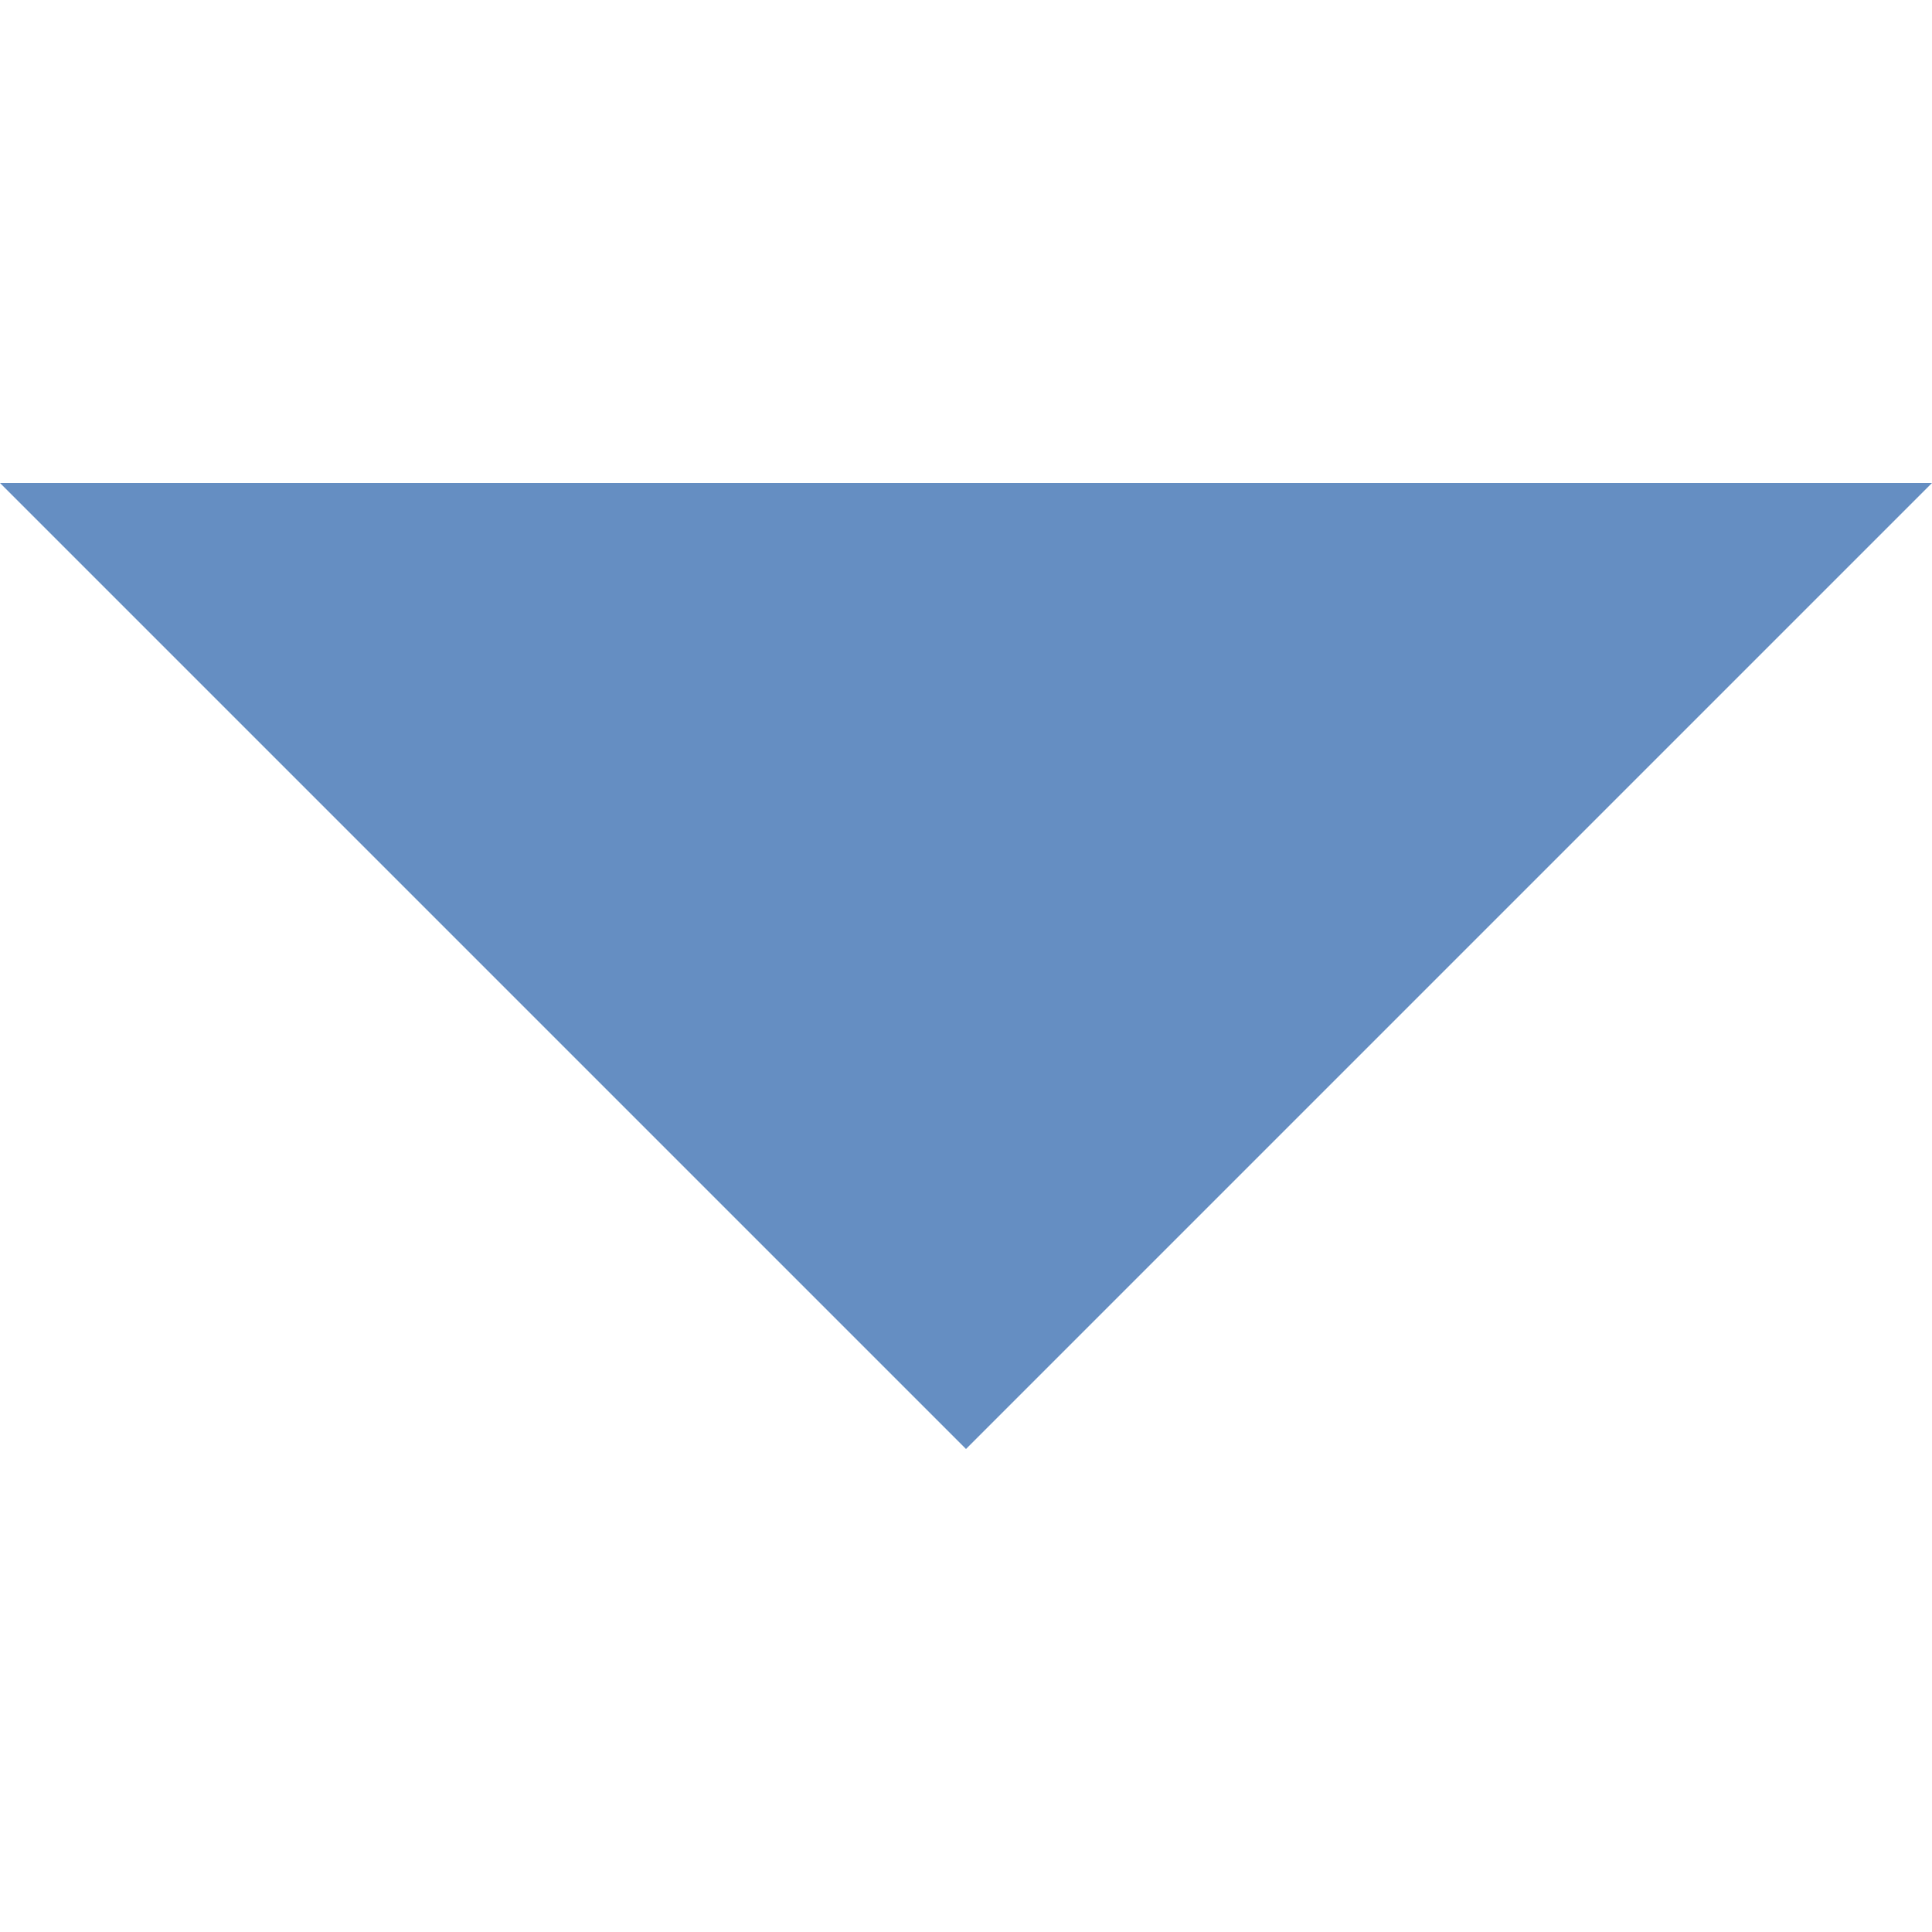
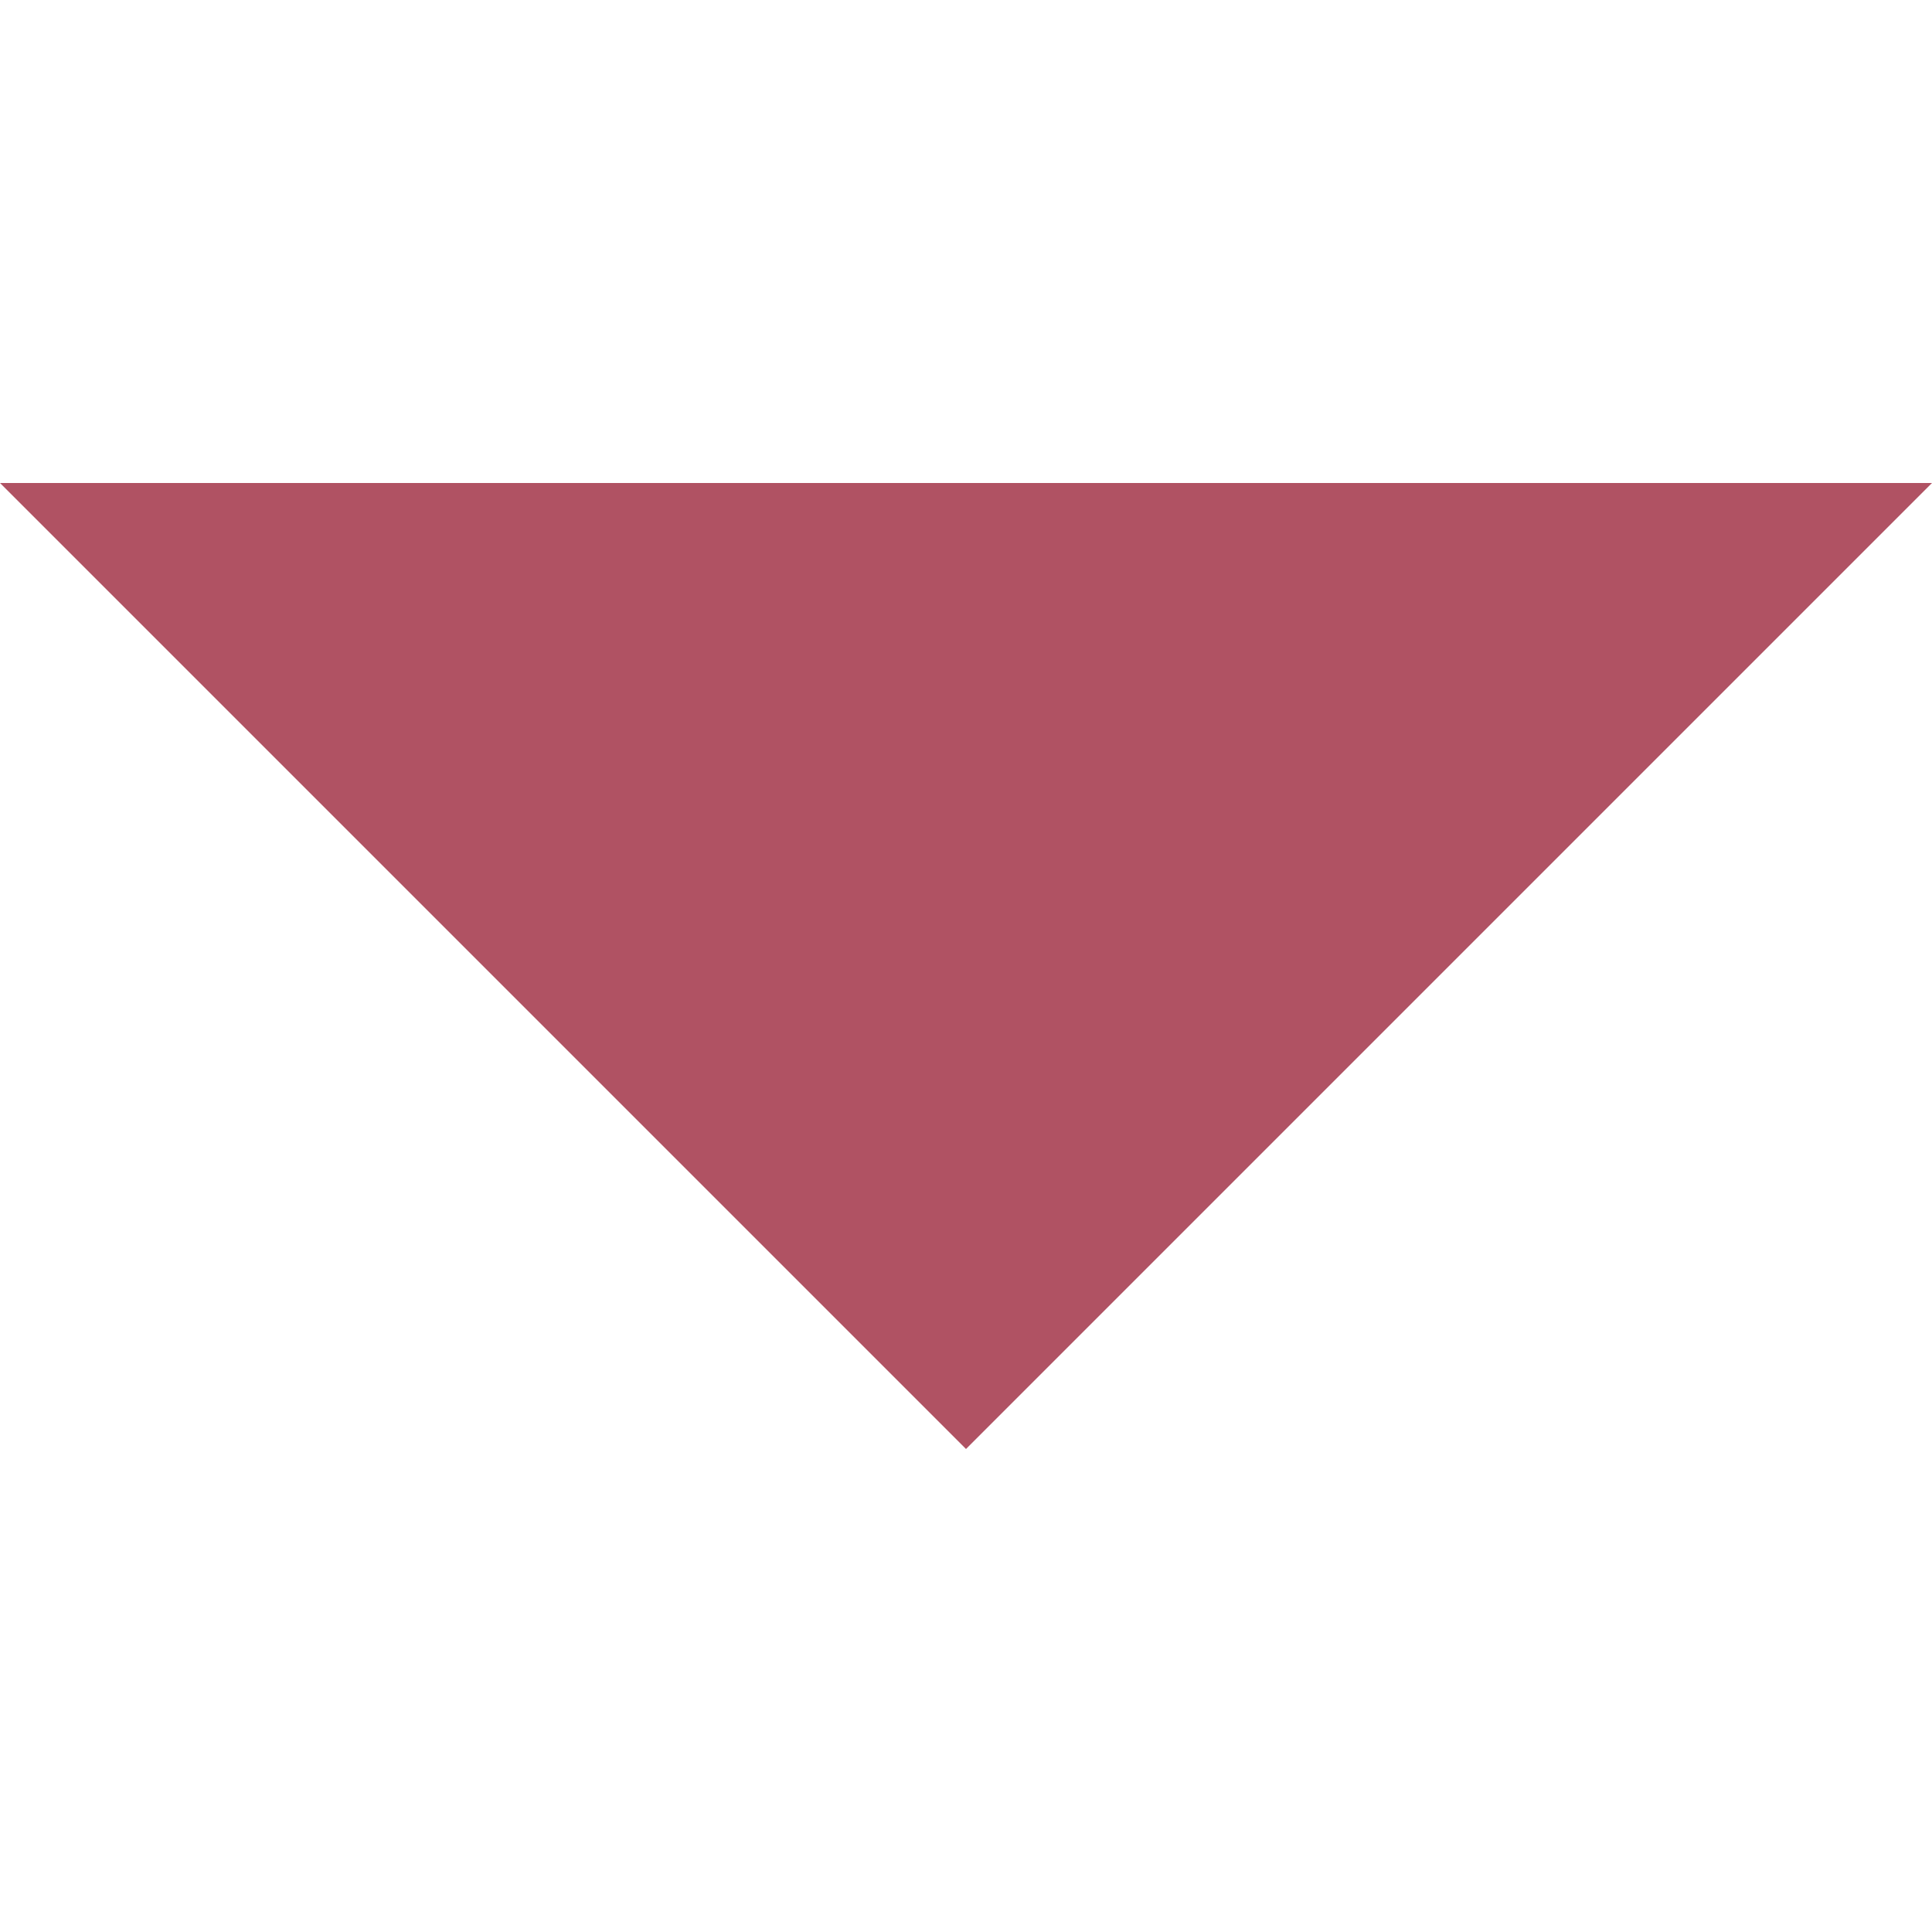
<svg xmlns="http://www.w3.org/2000/svg" id="Capa_1" style="enable-background:new 0 0 255 255" xml:space="preserve" height="255px" viewBox="0 0 255 255" width="255px" version="1.1" y="0px" x="0px">
-   <g id="g3" fill="#658ec2">
-     <g id="arrow-drop-down" fill="#658ec2">
-       <polygon id="polygon6" points="0 63.75 127.5 191.25 255 63.75" fill="#658ec2" />
+   <g id="g3" fill="#b05263">
+     <g id="arrow-drop-down" fill="#b05263">
+       <polygon id="polygon6" points="0 63.75 127.5 191.25 255 63.75" fill="#b05263" />
    </g>
  </g>
</svg>
